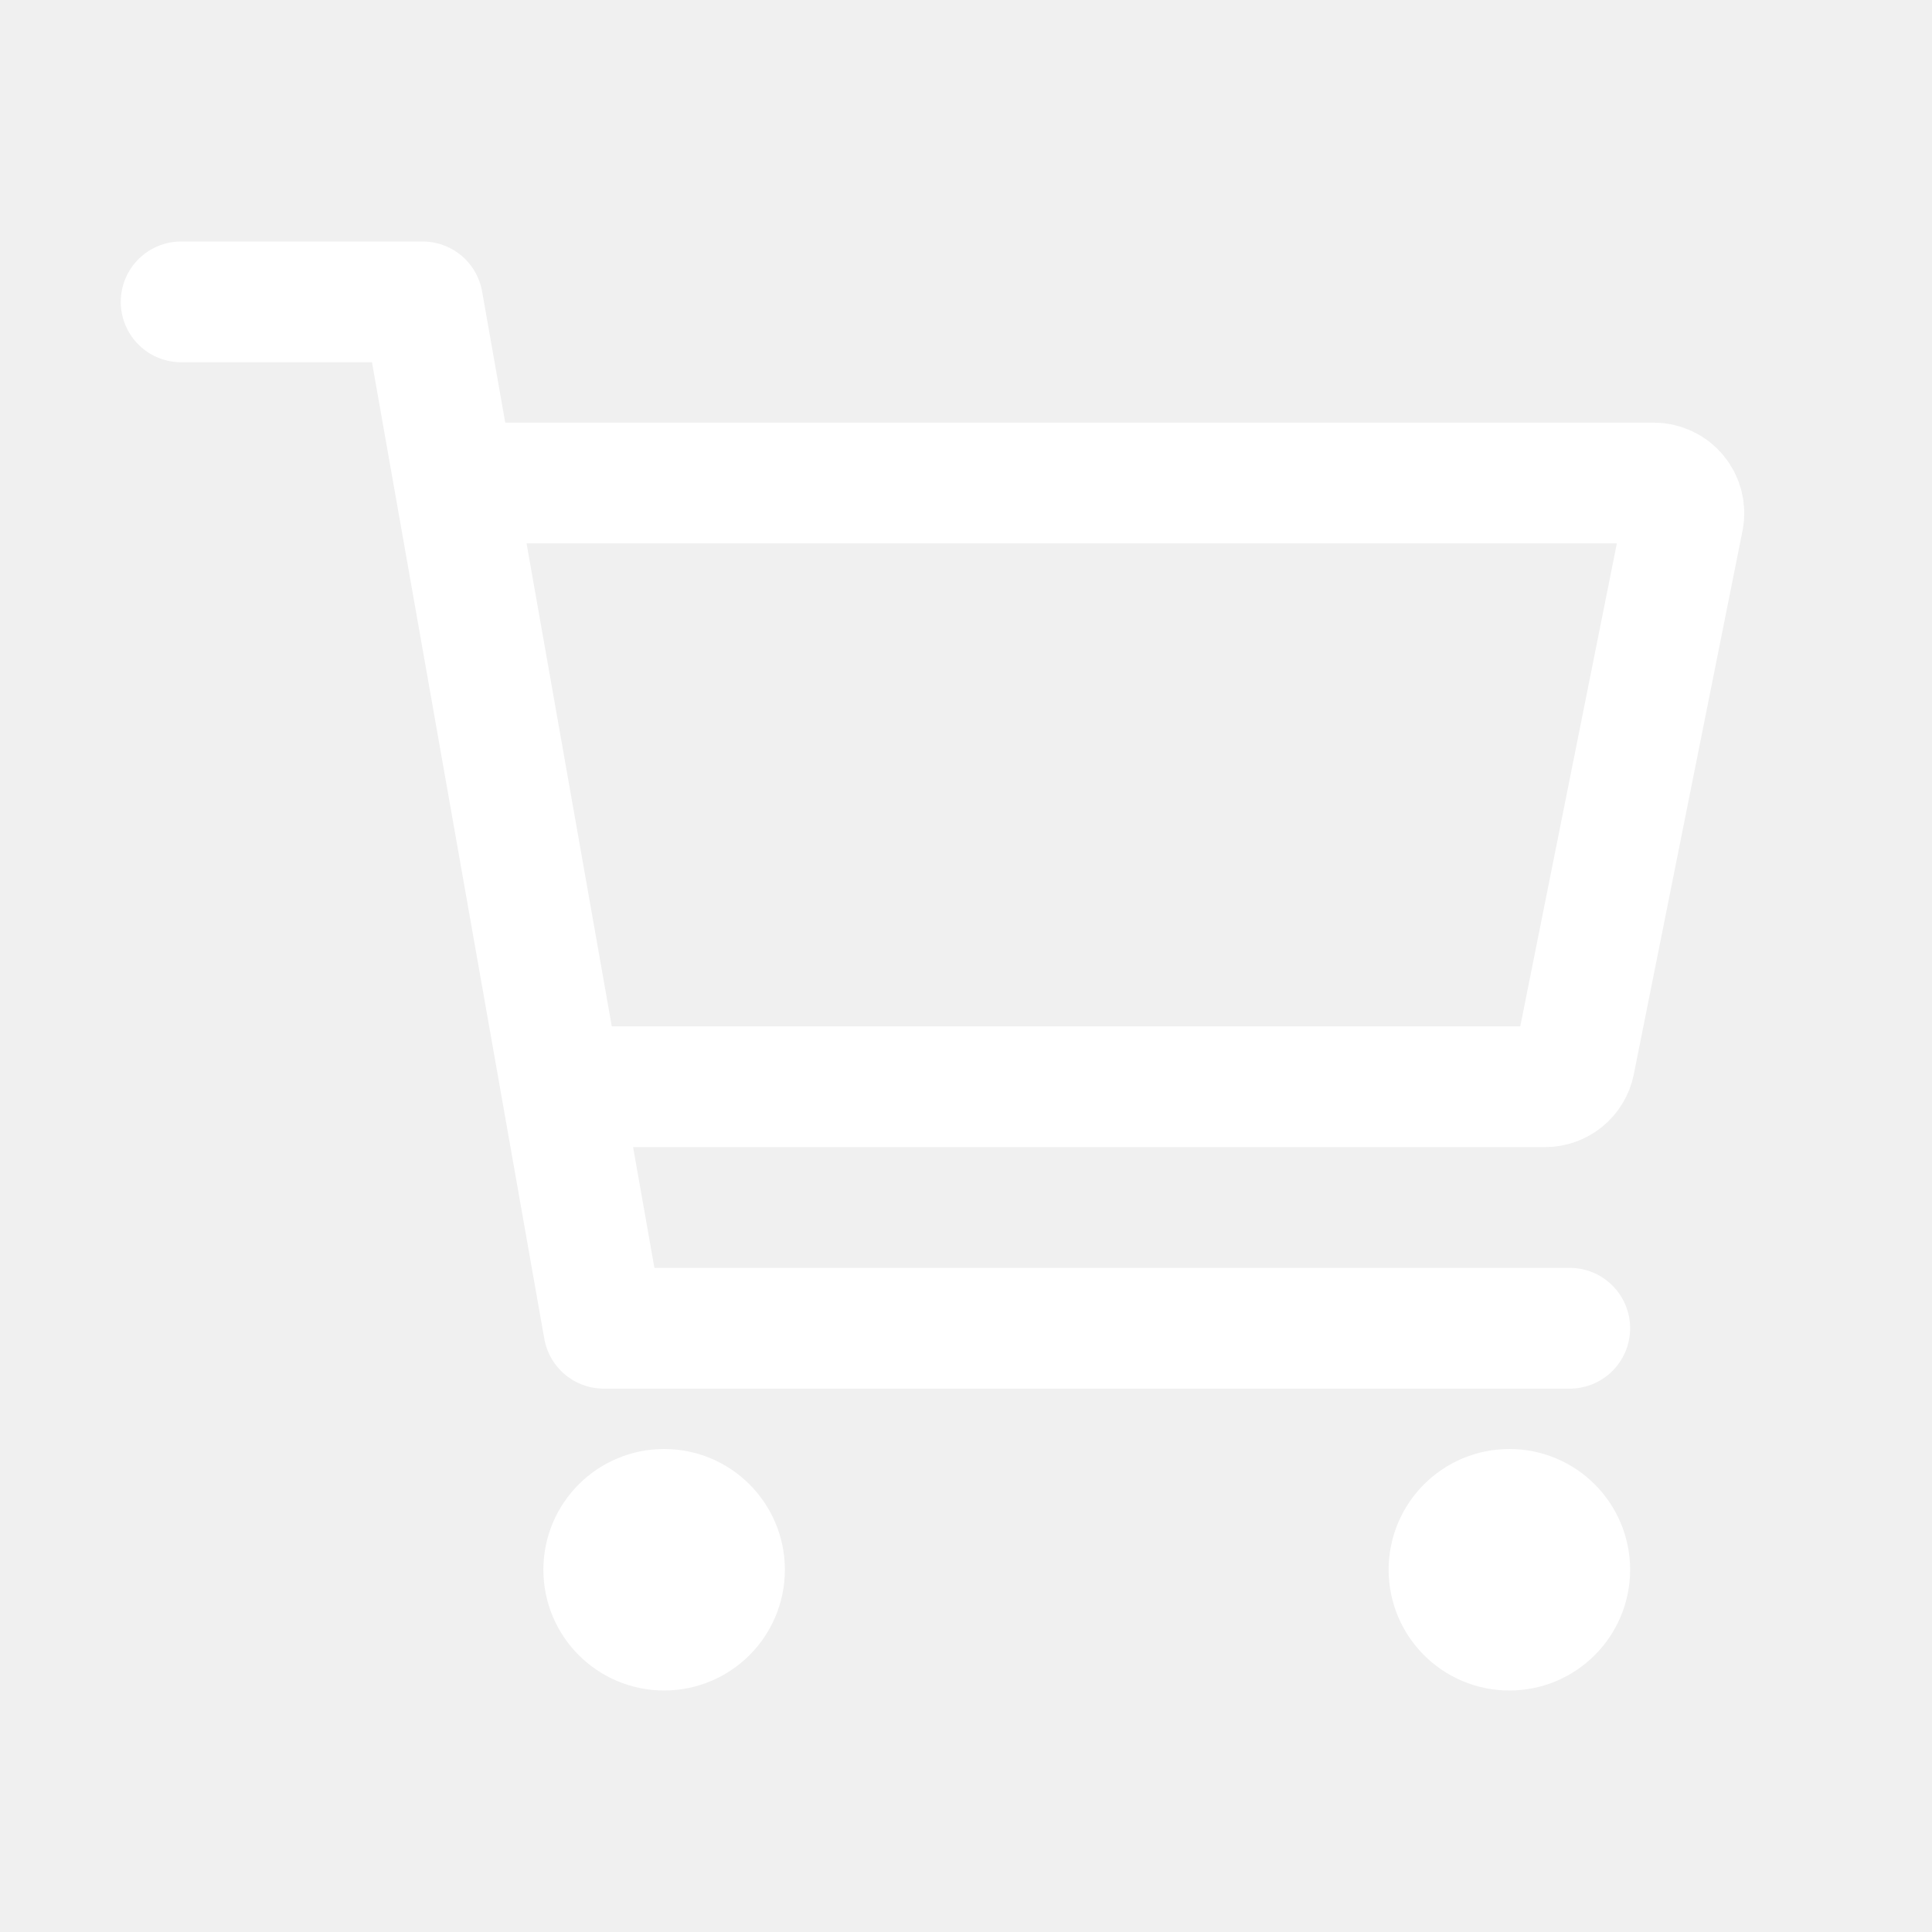
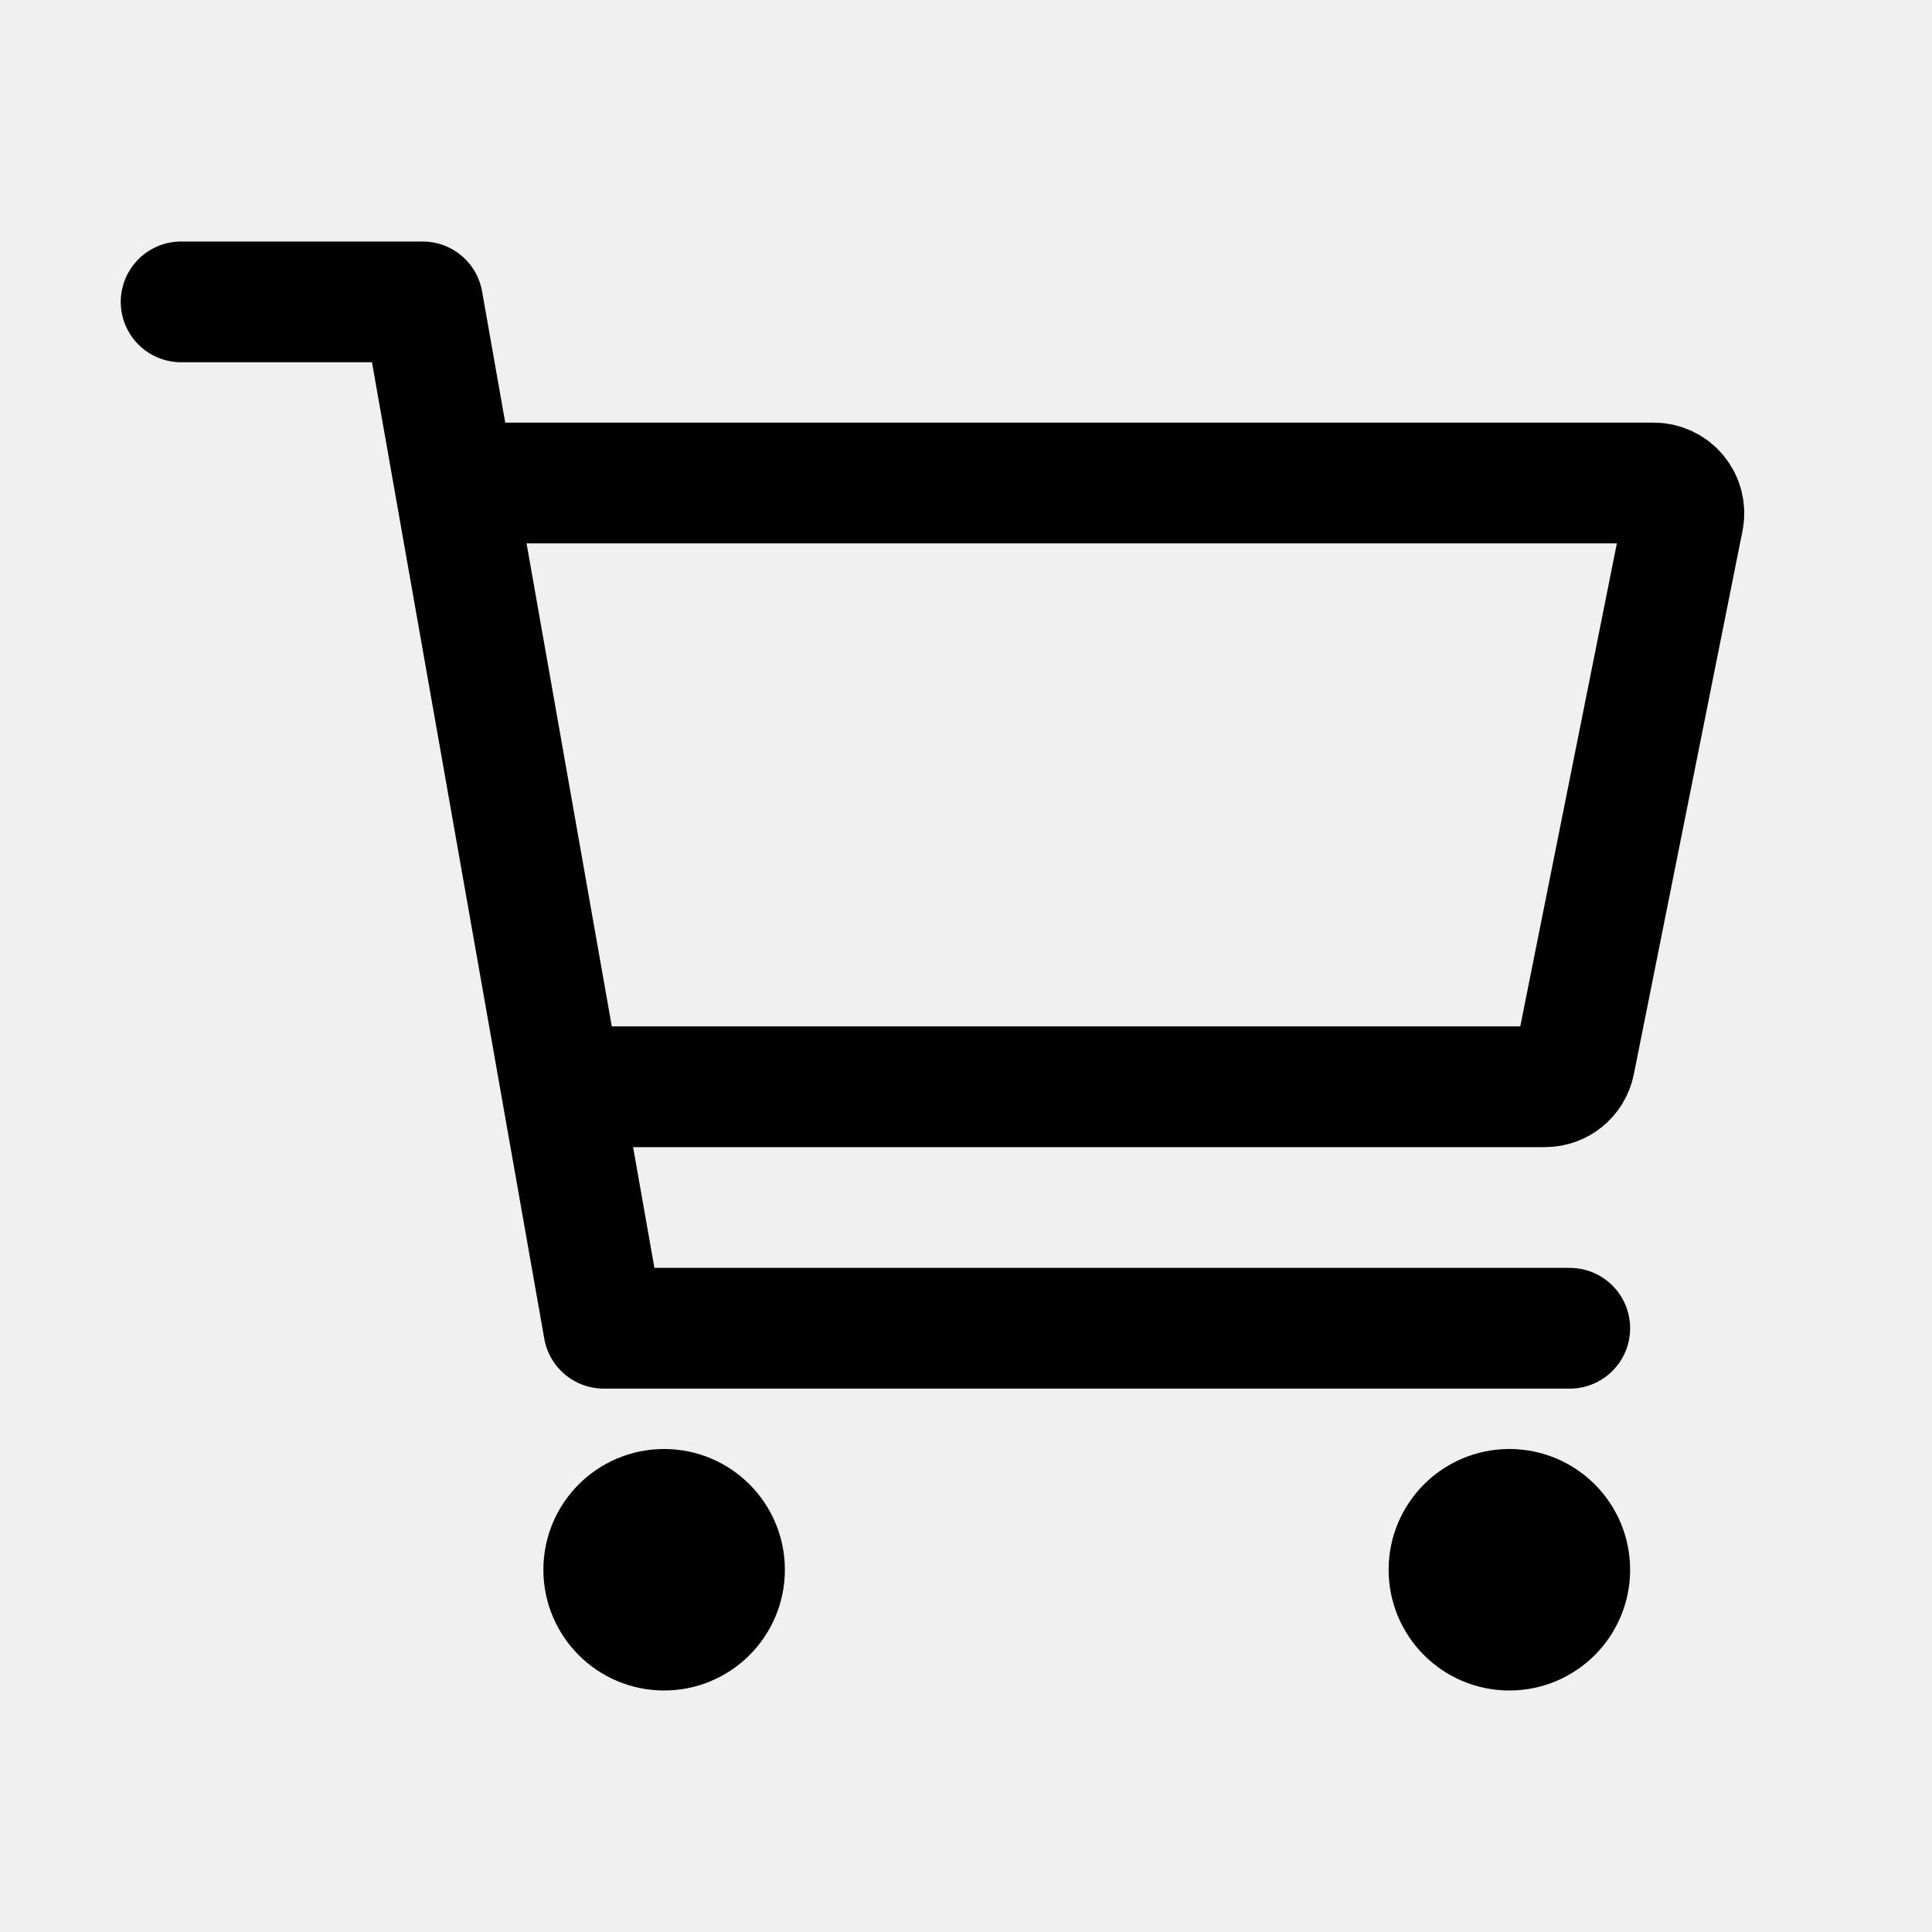
<svg xmlns="http://www.w3.org/2000/svg" class="ionicon" viewBox="0 0 512 512">
-   <circle cx="176" cy="416" r="16" fill="none" stroke="white" stroke-linecap="round" stroke-linejoin="round" stroke-width="32" />
-   <circle cx="400" cy="416" r="16" fill="none" stroke="white" stroke-linecap="round" stroke-linejoin="round" stroke-width="32" />
-   <path fill="none" stroke="white" stroke-linecap="round" stroke-linejoin="round" stroke-width="32" d="M48 80h64l48 272h256" />
-   <path d="M160 288h249.44a8 8 0 007.85-6.43l28.8-144a8 8 0 00-7.85-9.57H128" fill="none" stroke="white" stroke-linecap="round" stroke-linejoin="round" stroke-width="32" />
+   <circle cx="176" cy="416" r="16" fill="none" stroke="black" stroke-linecap="round" stroke-linejoin="round" stroke-width="32" />
+   <circle cx="400" cy="416" r="16" fill="none" stroke="black" stroke-linecap="round" stroke-linejoin="round" stroke-width="32" />
+   <path fill="none" stroke="black" stroke-linecap="round" stroke-linejoin="round" stroke-width="32" d="M48 80h64l48 272h256" />
+   <path d="M160 288h249.44a8 8 0 007.85-6.43l28.8-144a8 8 0 00-7.85-9.57H128" fill="none" stroke="black" stroke-linecap="round" stroke-linejoin="round" stroke-width="32" />
</svg>
